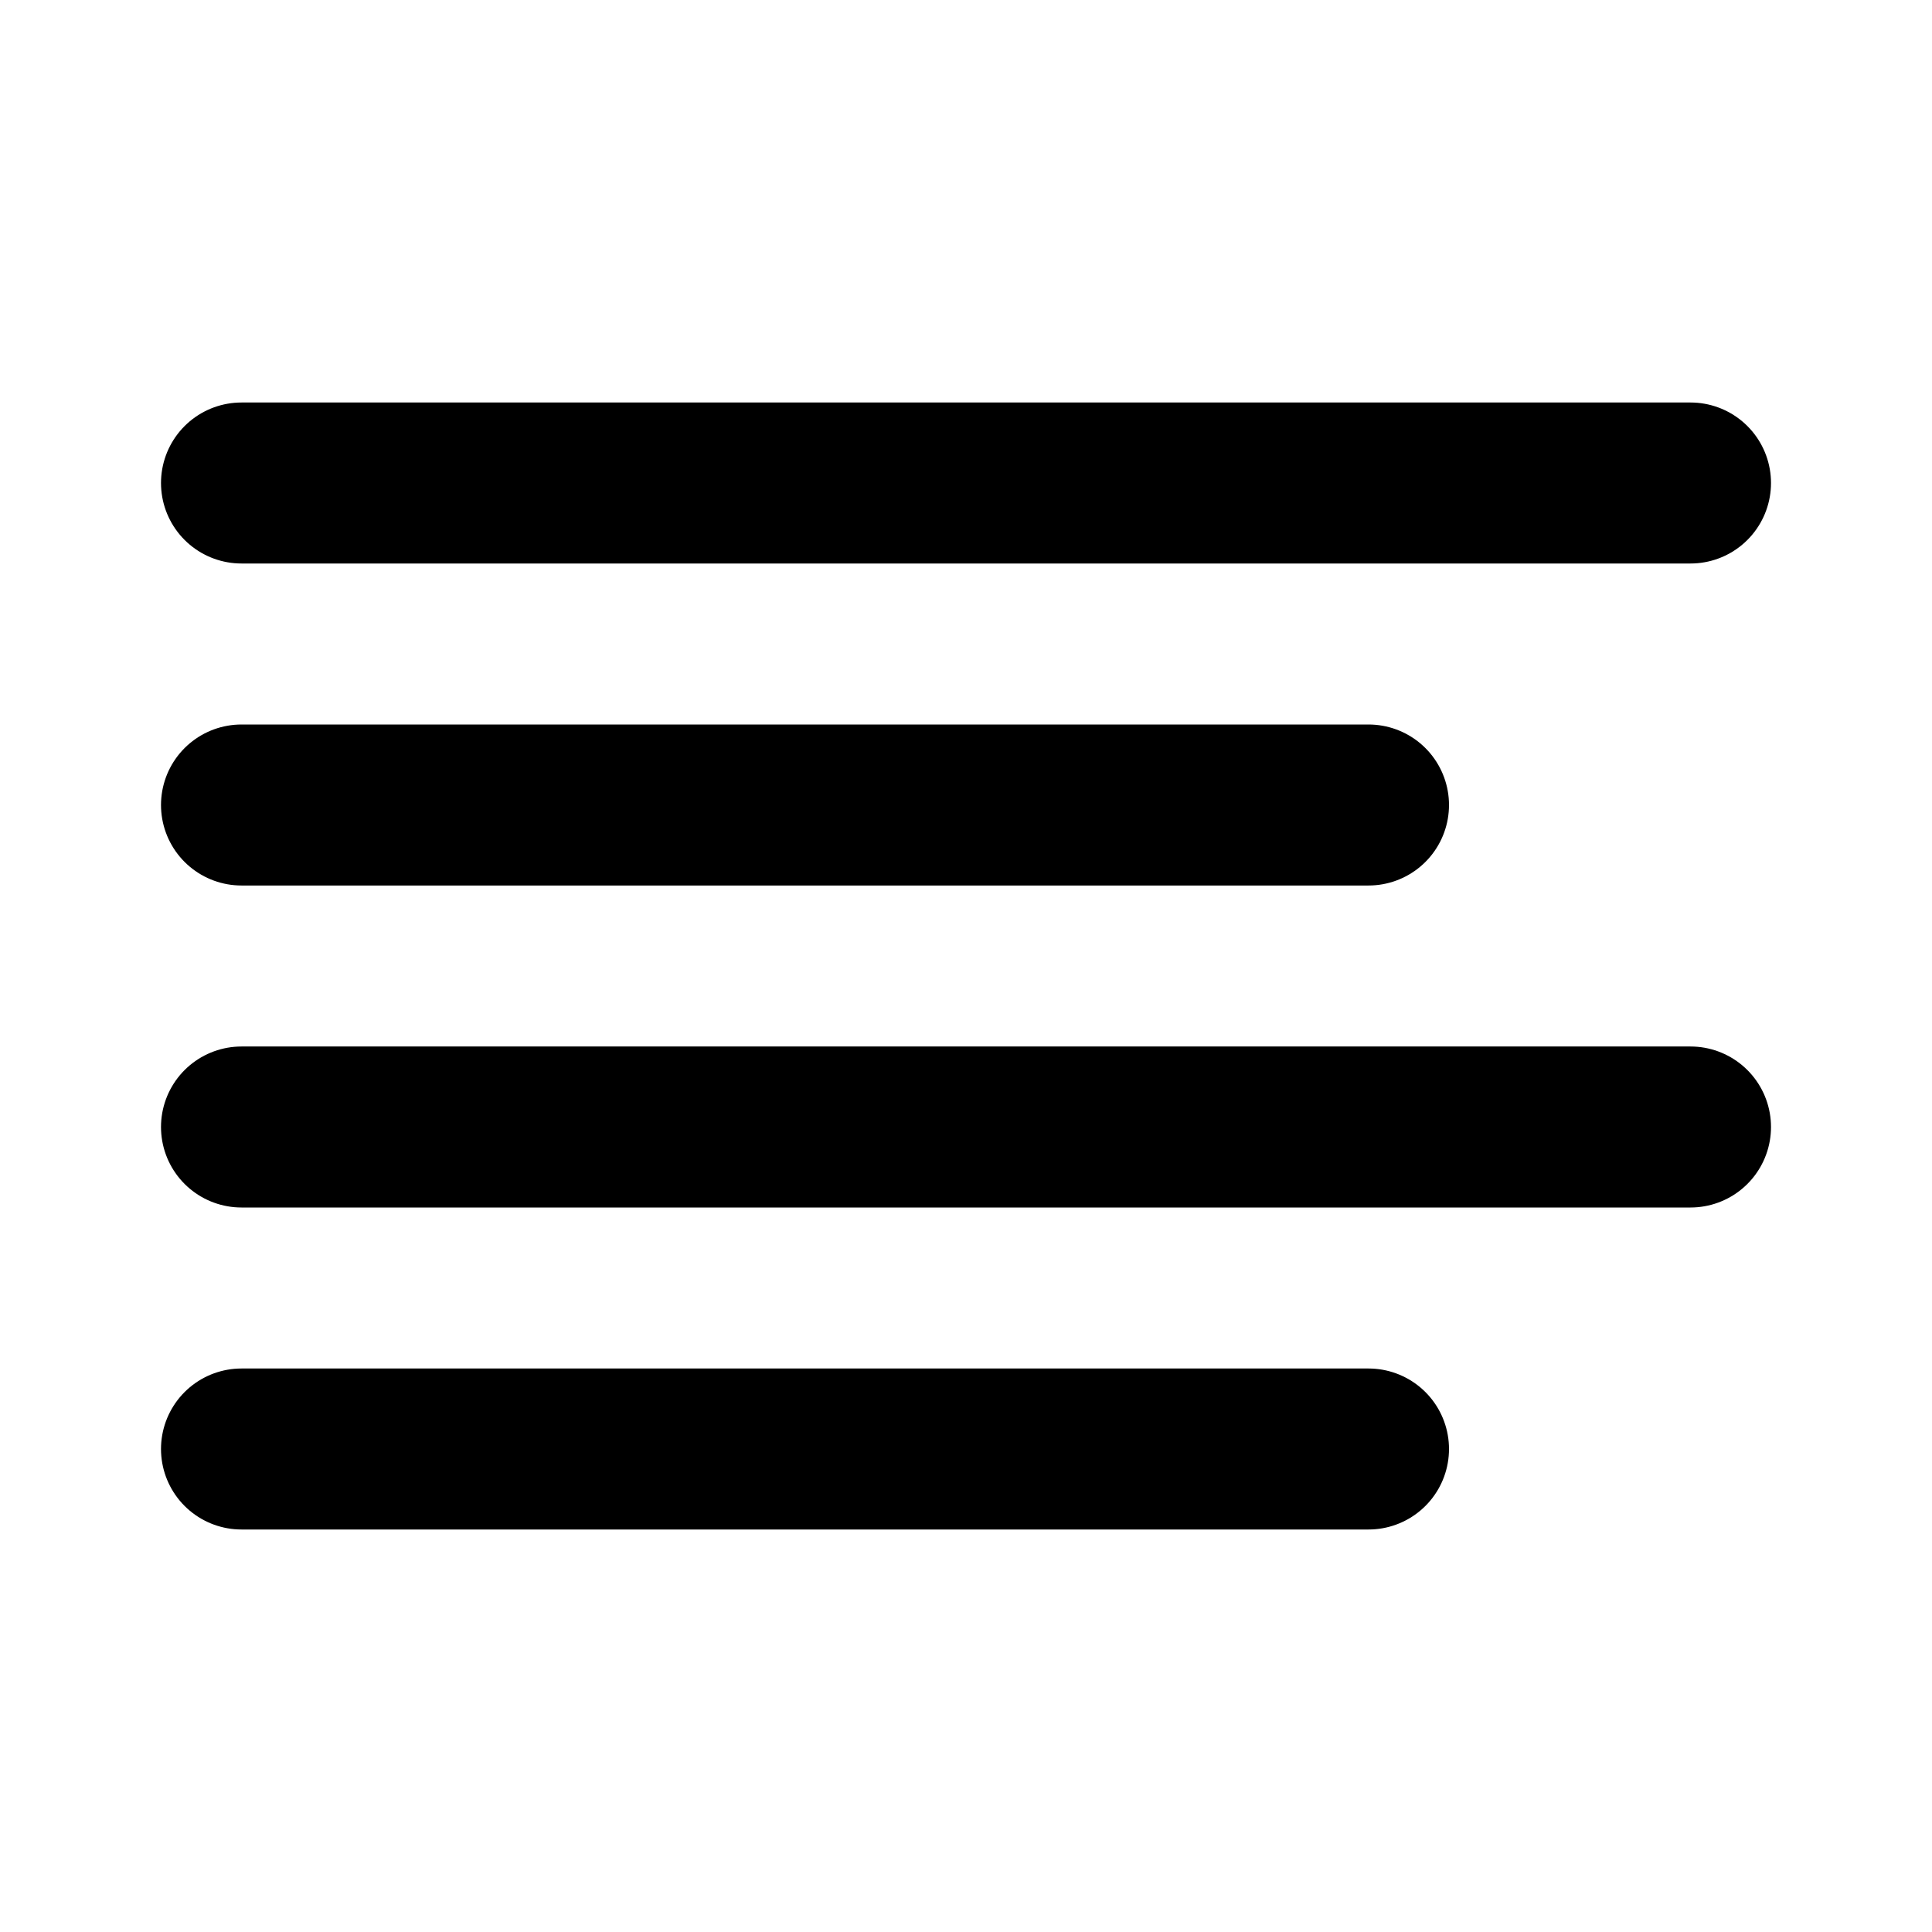
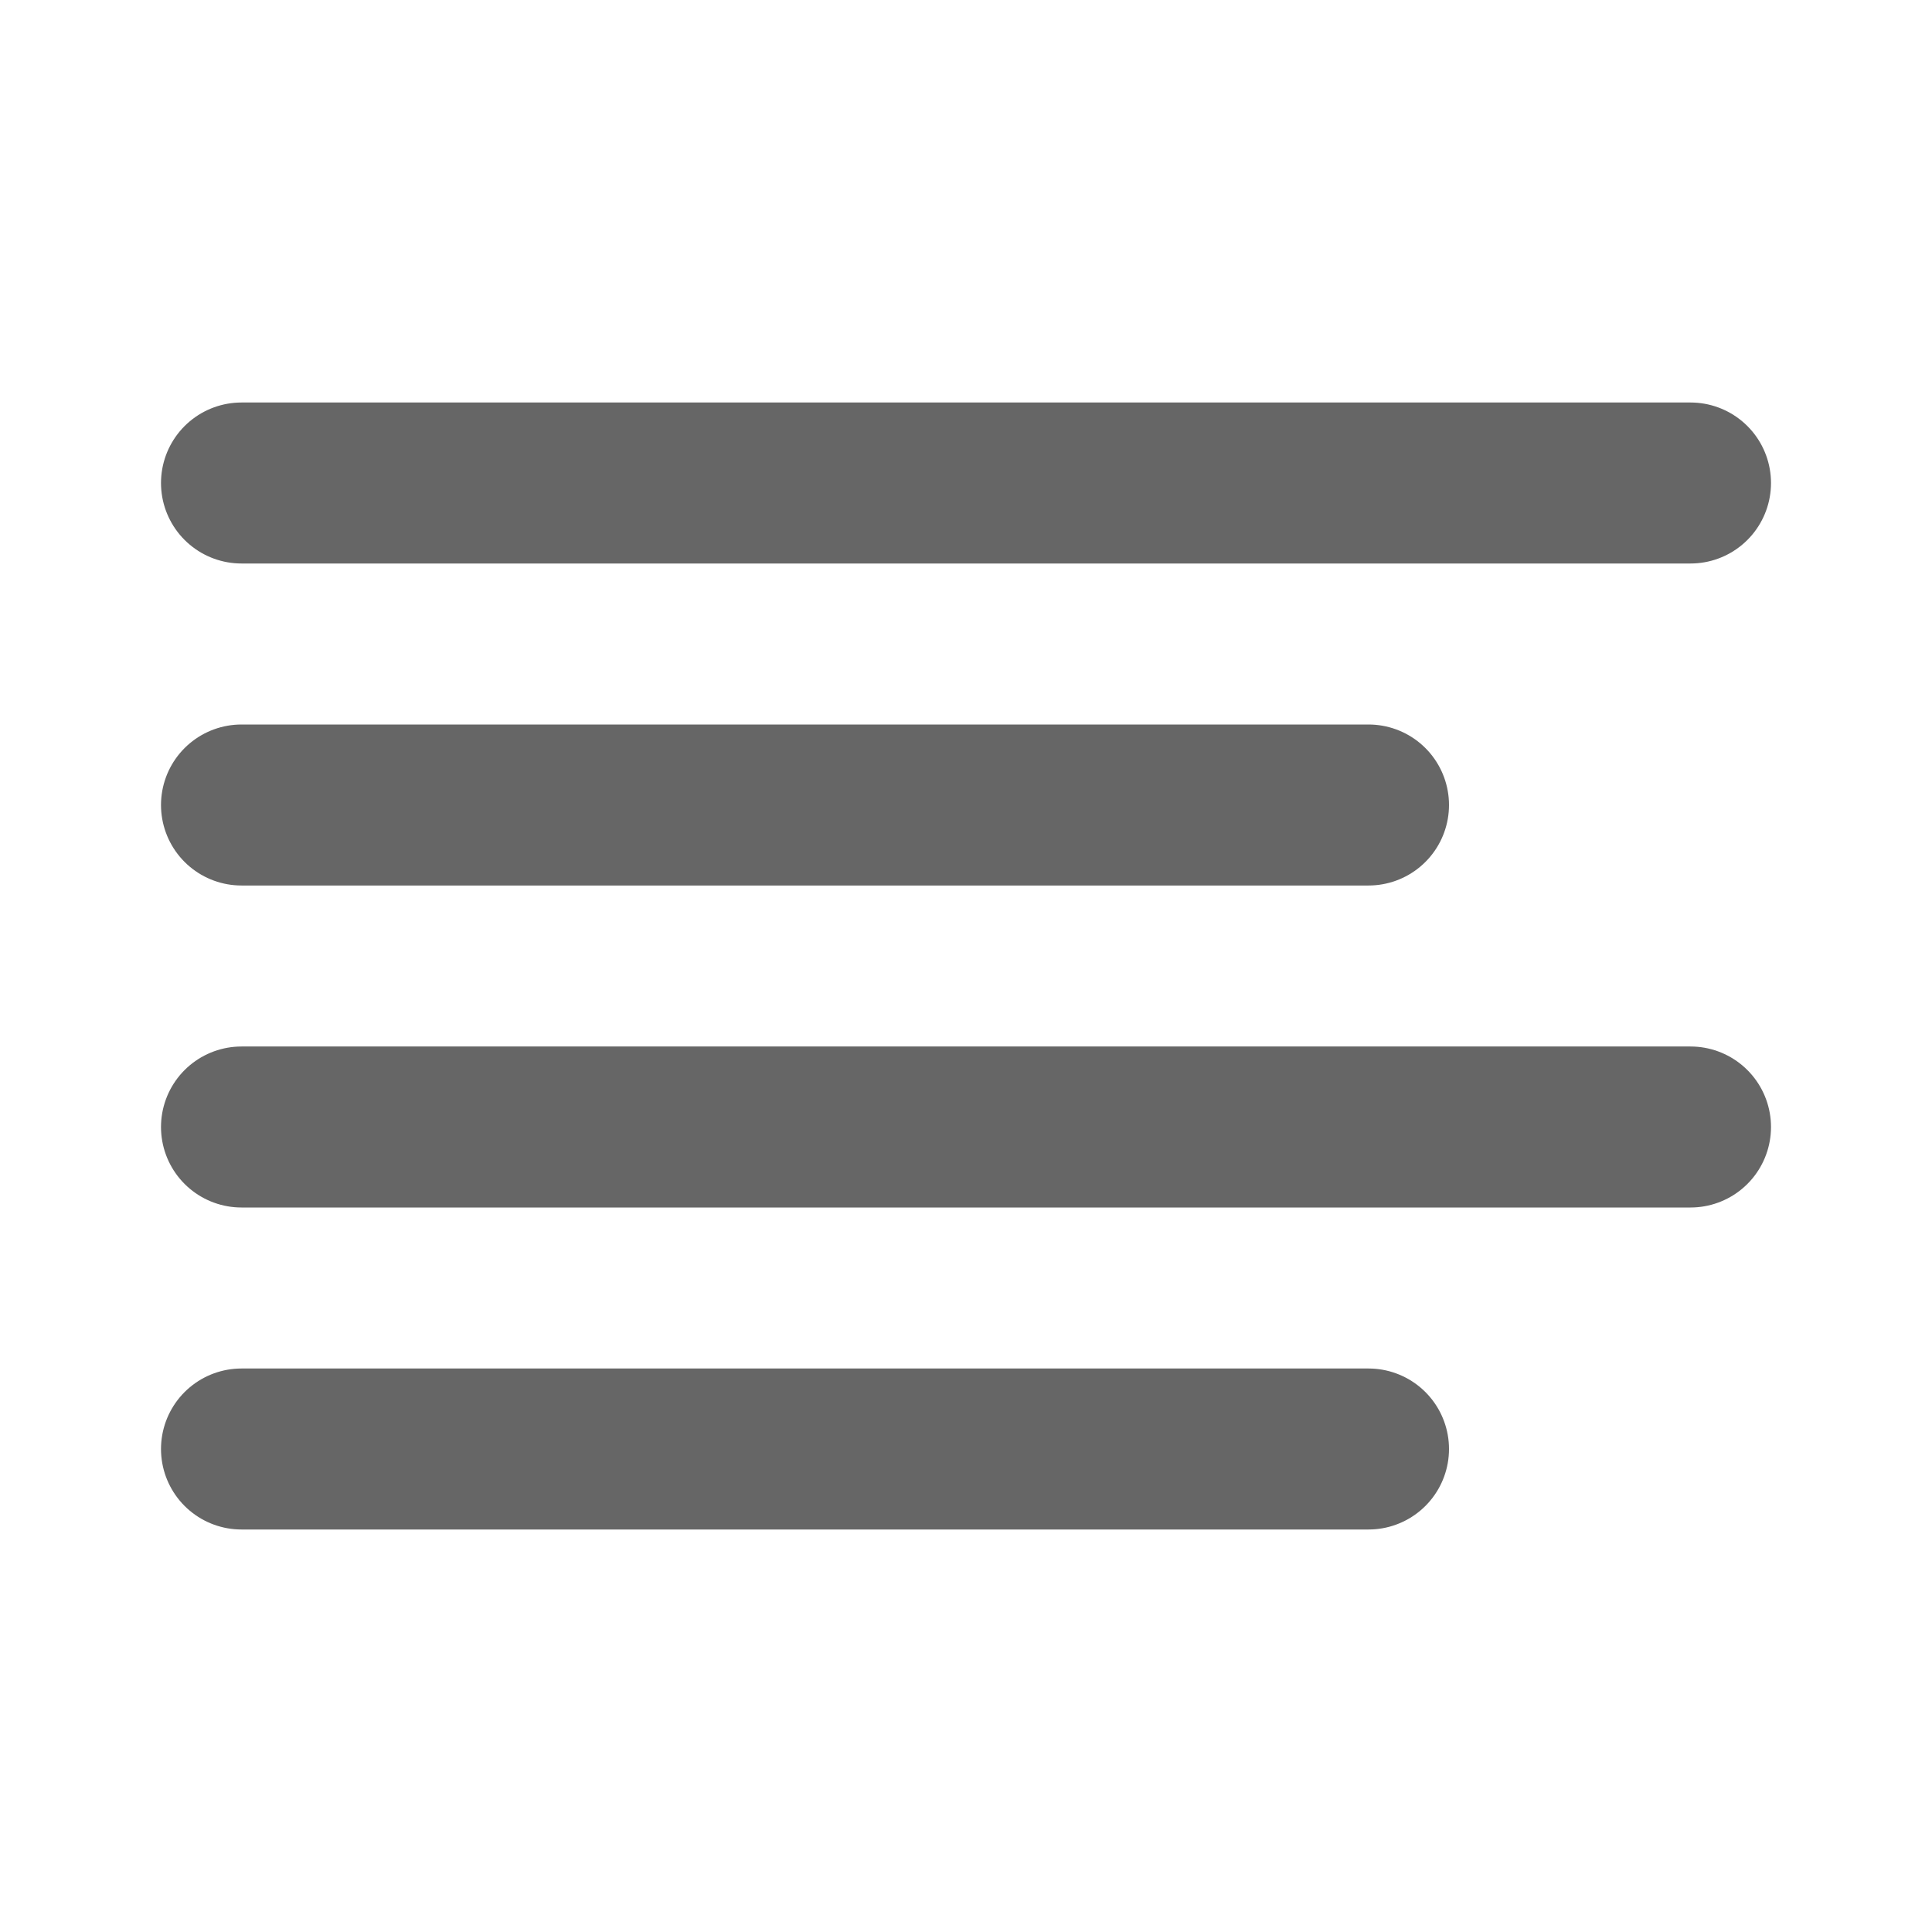
- <svg xmlns="http://www.w3.org/2000/svg" width="24" height="24" viewBox="0 0 24 24" fill="none" stroke="currentColor" stroke-width="2" stroke-linecap="round" stroke-linejoin="round" class="feather feather-align-left">
+ <svg xmlns="http://www.w3.org/2000/svg" width="24" height="24" viewBox="0 0 24 24" fill="none" stroke="#666666" stroke-width="2" stroke-linecap="round" stroke-linejoin="round" class="feather feather-align-left">
  <line x1="17" y1="10" x2="3" y2="10" />
  <line x1="21" y1="6" x2="3" y2="6" />
  <line x1="21" y1="14" x2="3" y2="14" />
  <line x1="17" y1="18" x2="3" y2="18" />
</svg>
